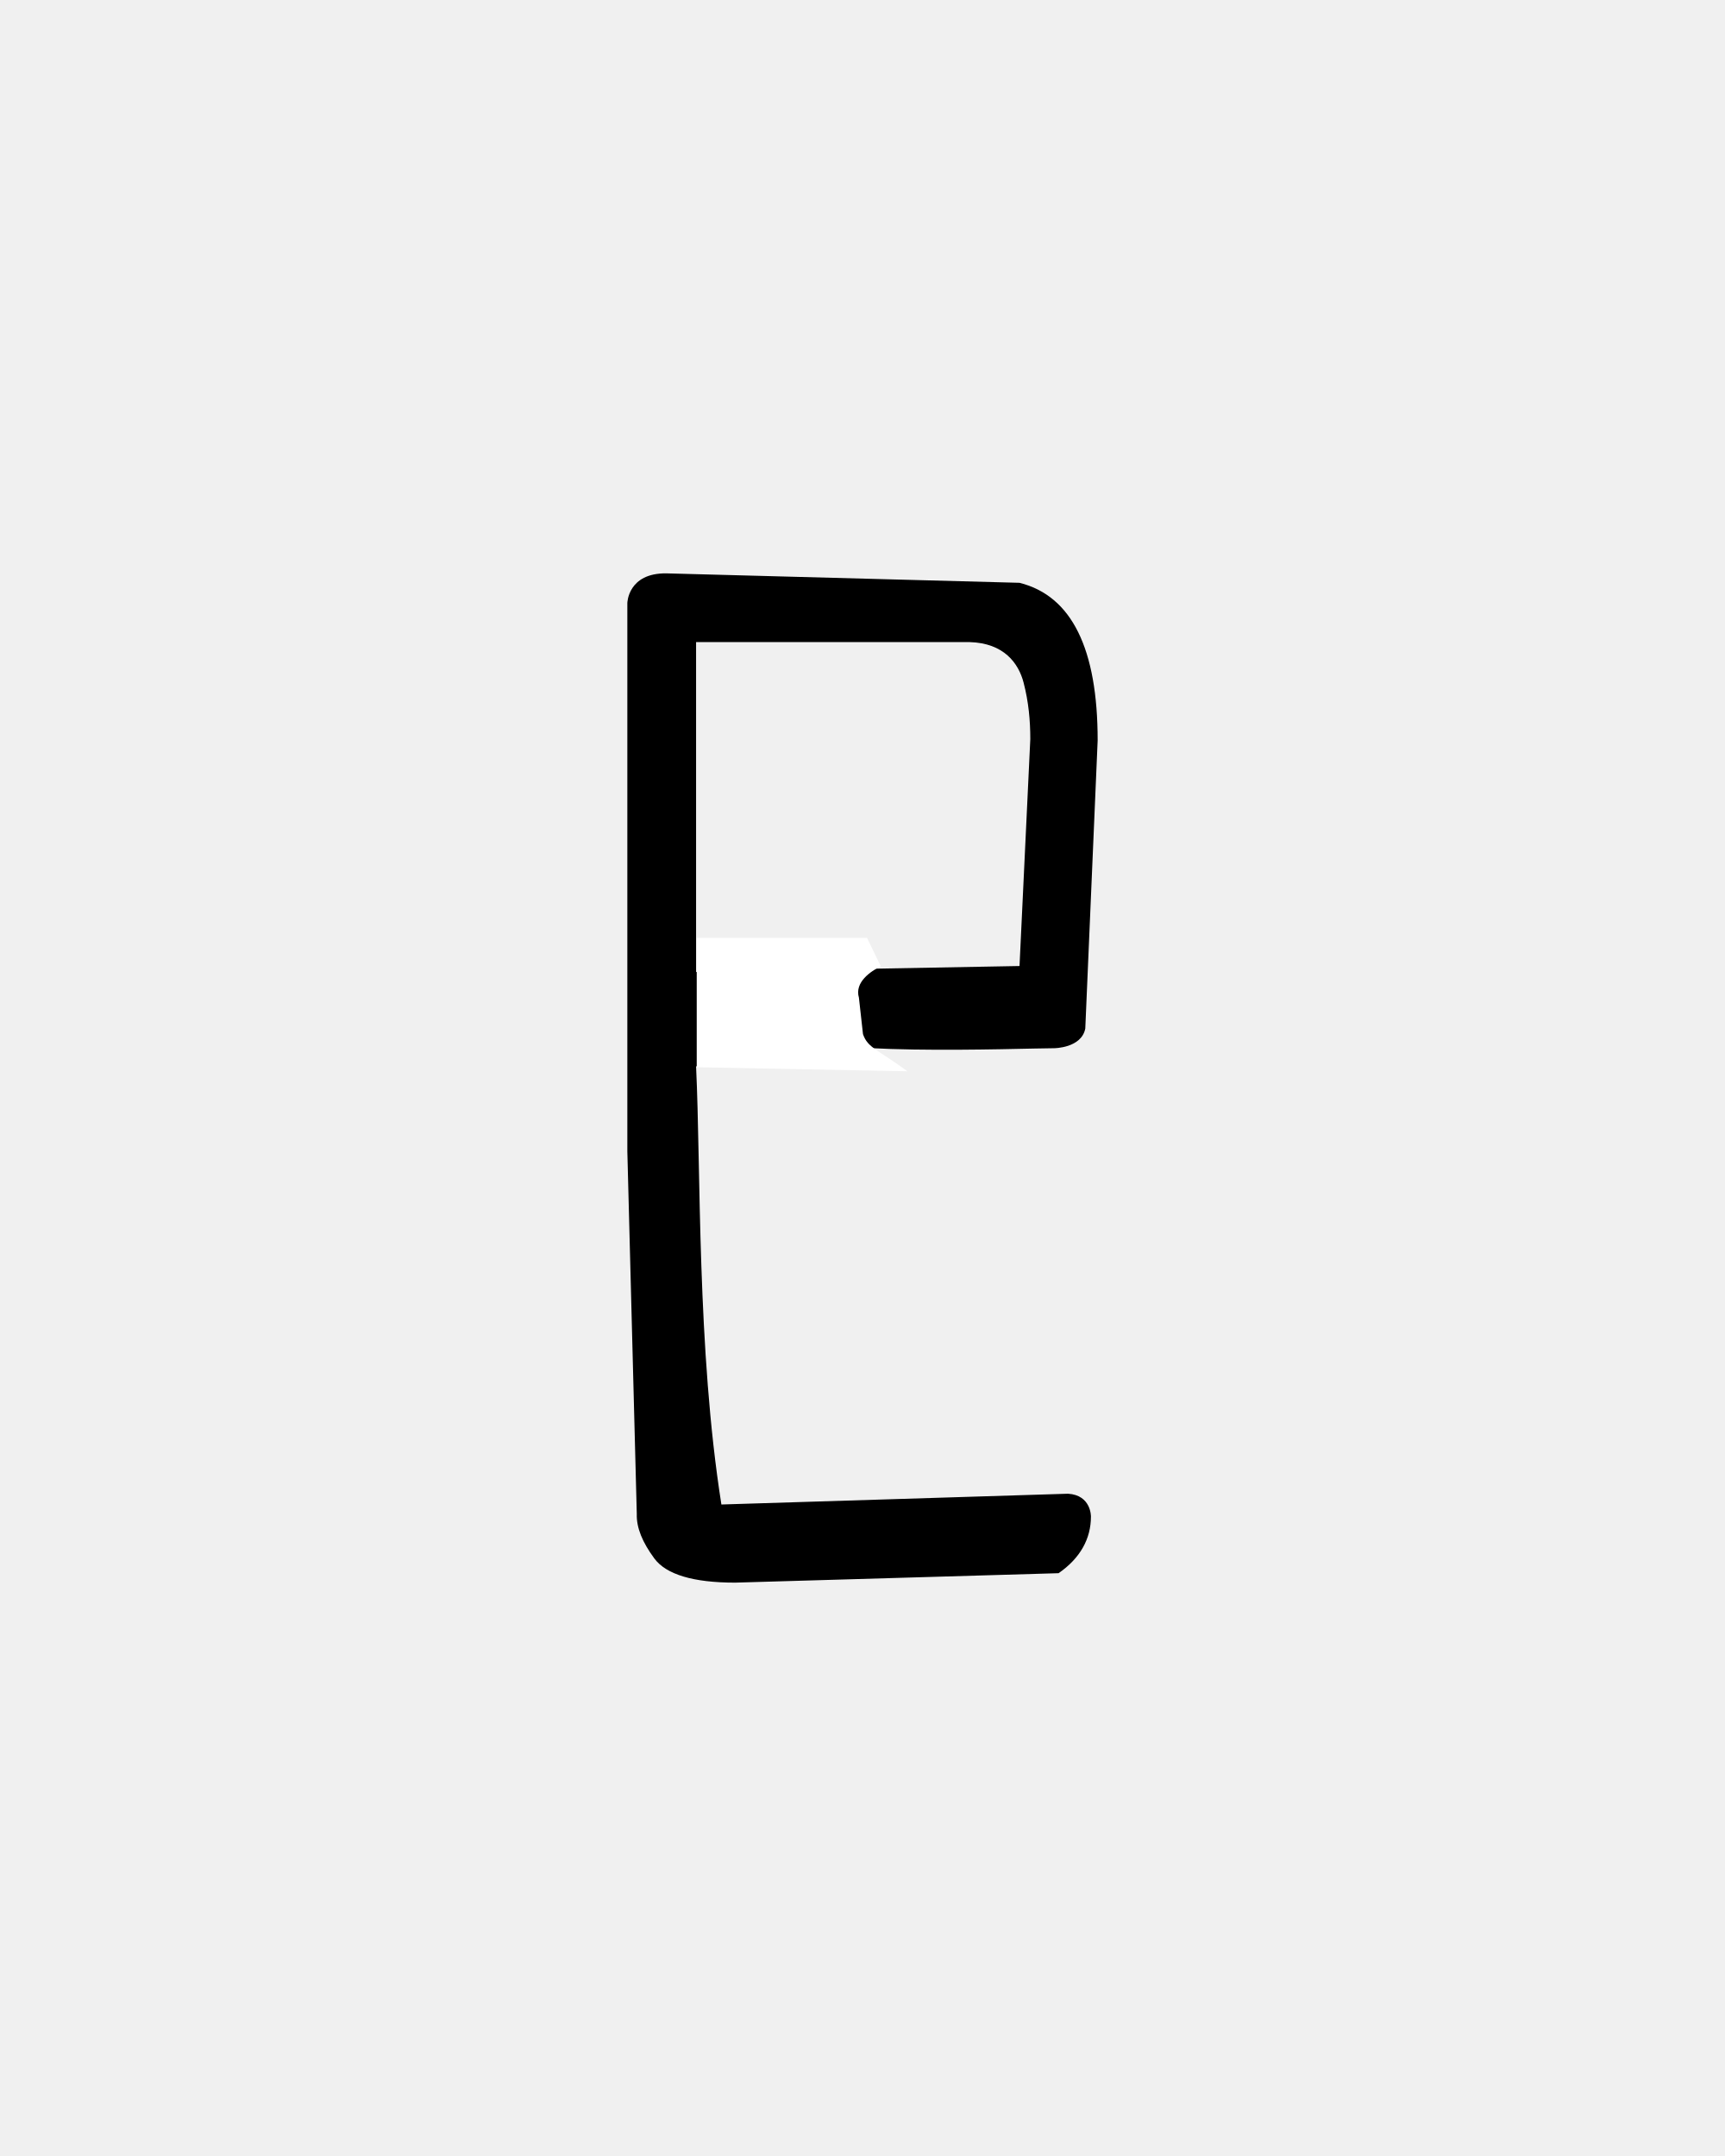
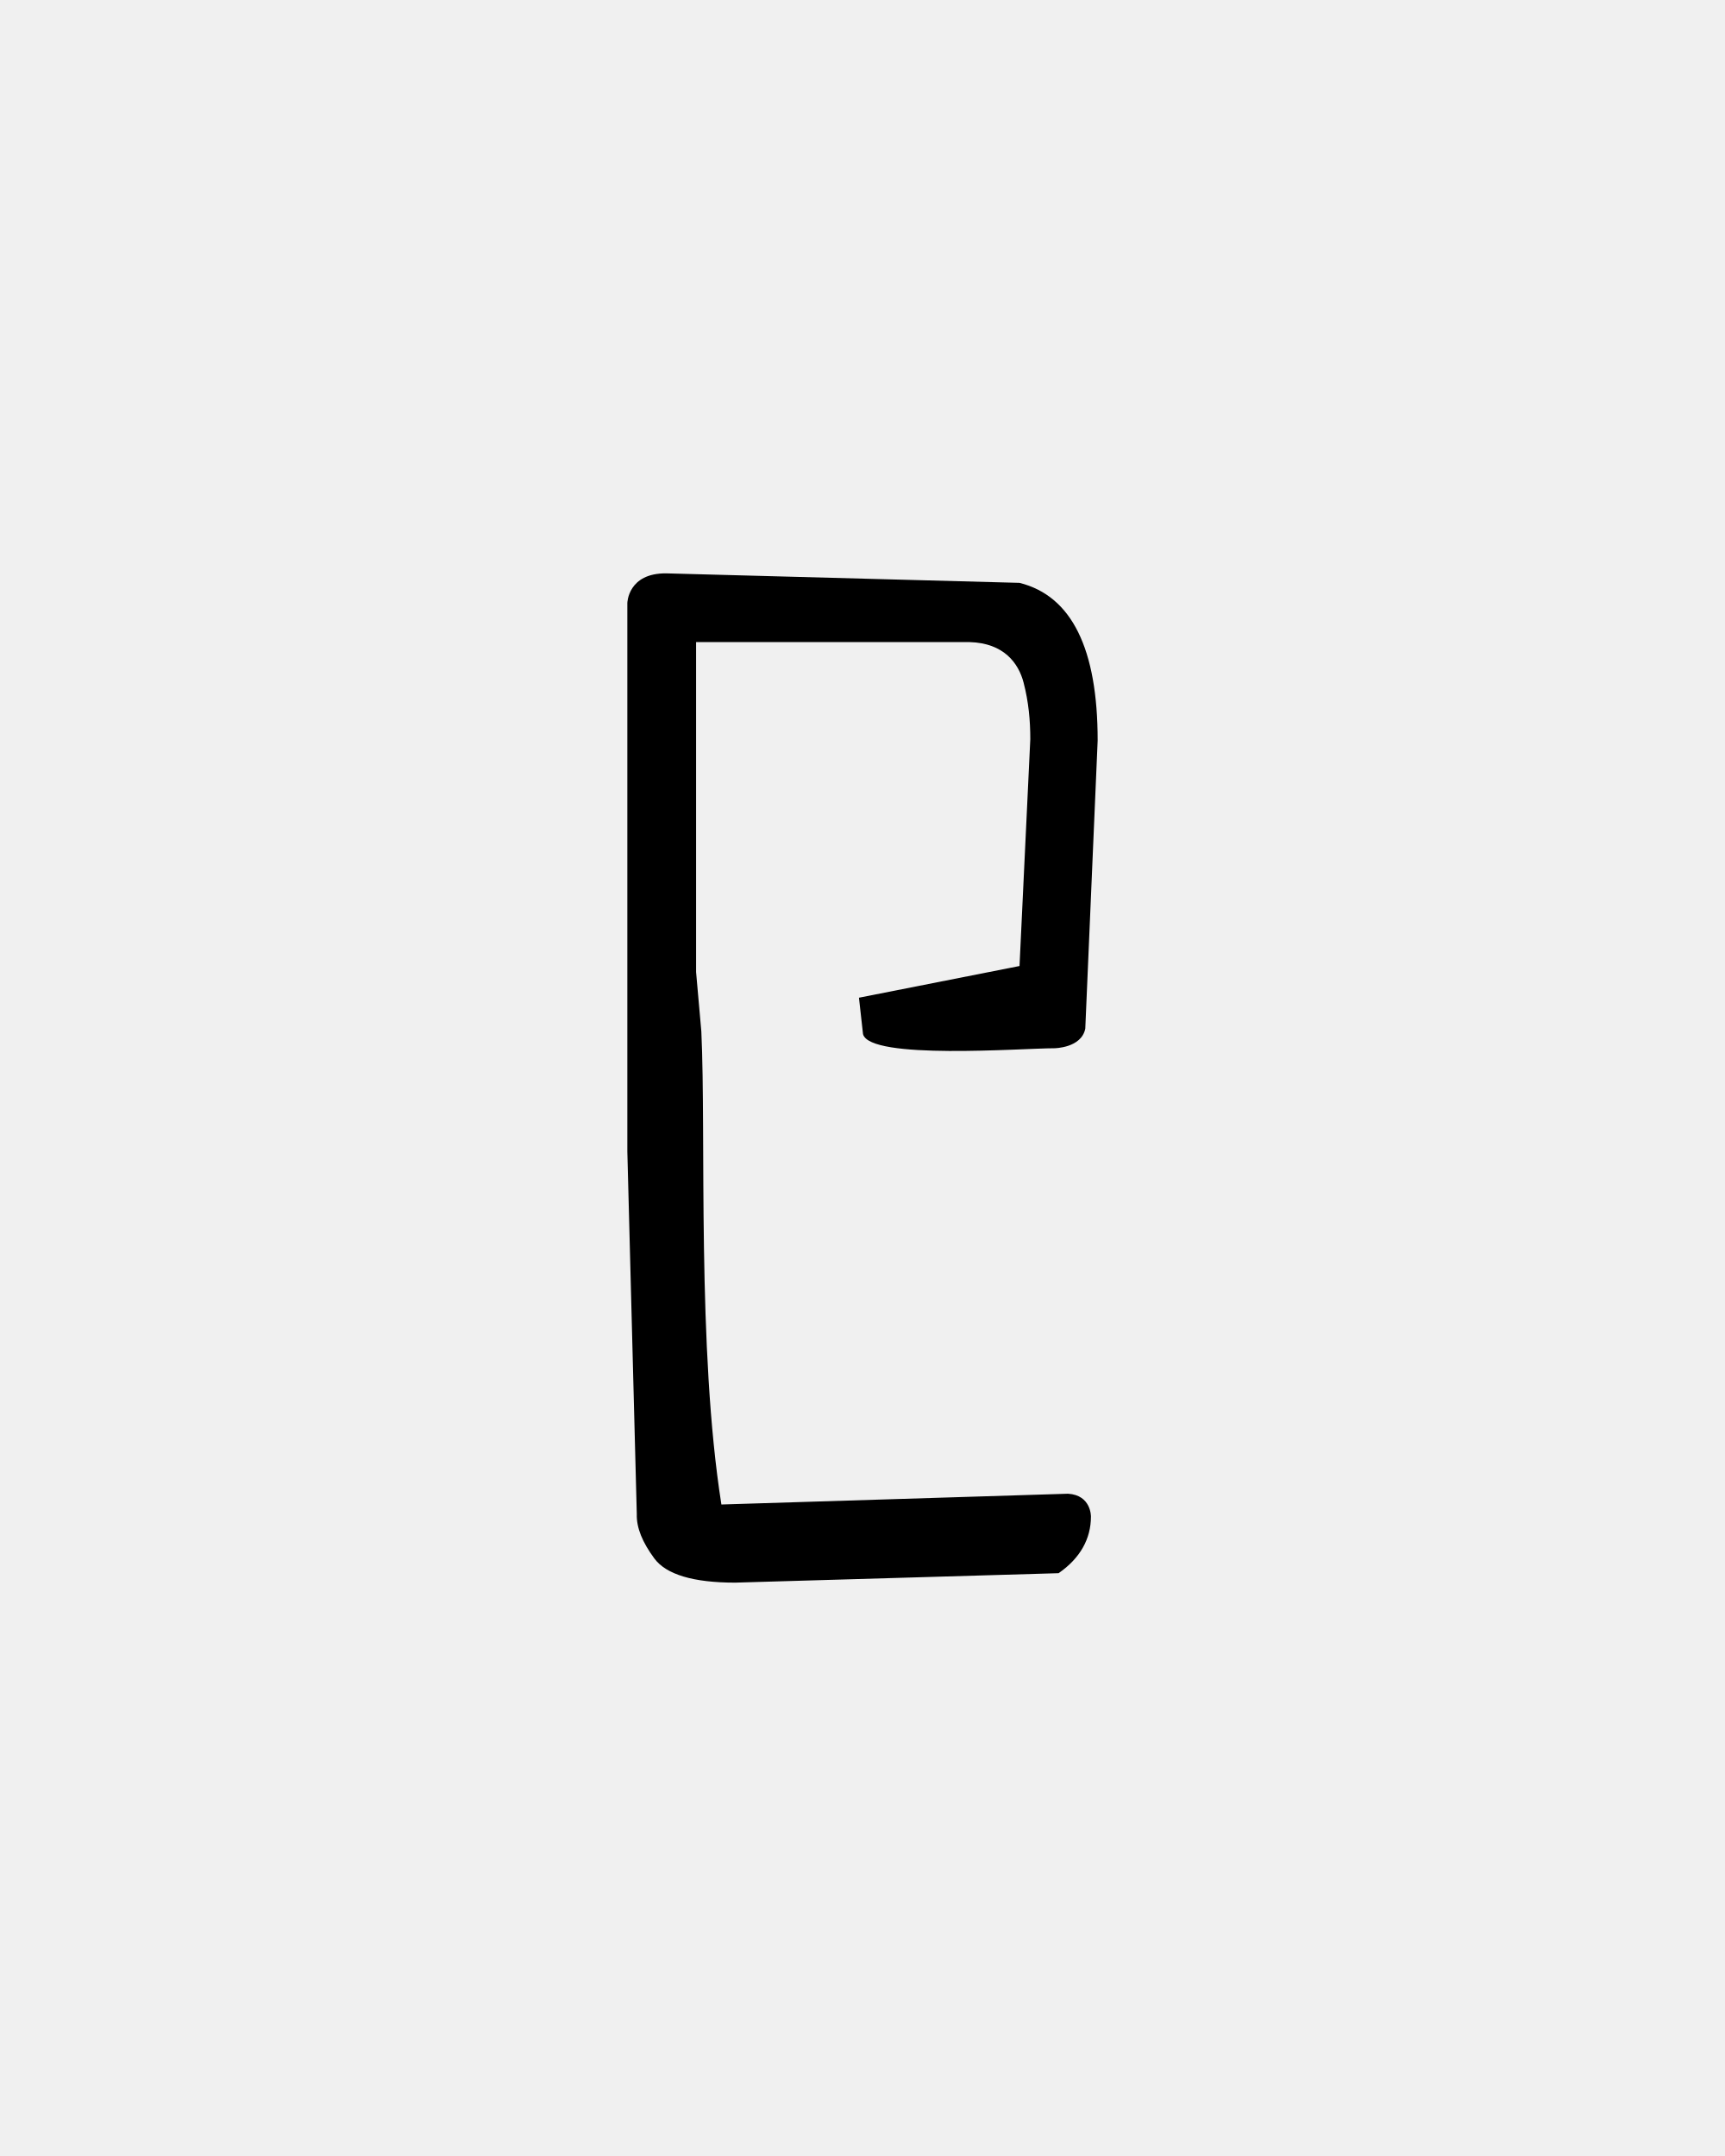
<svg xmlns="http://www.w3.org/2000/svg" version="1.0" width="40" height="50" id="svg2480">
  <defs id="defs2482" />
  <g id="layer1">
-     <path d="m 15.453,13.297 c -0.895,-0.011 -0.906,0.688 -0.906,0.688 l 0,12.719 0.219,8.406 c -0.01,0.322 0.133,0.66 0.406,1.031 0.273,0.371 0.898,0.562 1.875,0.562 l 7.5,-0.219 c 0.508,-0.352 0.75,-0.805 0.75,-1.312 0,0 0.01,-0.498 -0.531,-0.531 l -8.038,0.25 C 16.158,31.28 16.255,27.133 16.141,24.733 l 2.222,-0.817 c 0.156,0.605 5.333,0.393 6.085,0.393 0,0 0.63,-0.003 0.718,-0.456 l 0.287,-6.681 c -2e-5,-2.129 -0.602,-3.353 -1.812,-3.656 z m 0.688,1.594 6.344,0 c 0.792,0.022 1.133,0.488 1.25,0.938 0.117,0.449 0.156,0.883 0.156,1.312 l -0.25,5.262 -7.5,0.138 z" id="path2689" style="fill:#000000;stroke:none" />
+     <path d="m 15.453,13.297 c -0.895,-0.011 -0.906,0.688 -0.906,0.688 v 12.719 l 0.219,8.406 c -0.01,0.322 0.133,0.66 0.406,1.031 0.273,0.371 0.898,0.562 1.875,0.562 l 7.5,-0.219 c 0.508,-0.352 0.75,-0.805 0.75,-1.312 0,0 0.01,-0.498 -0.531,-0.531 l -8.038,0.25 C 16.158,31.28 16.376,26.321 16.263,23.921 l 3.655,-0.783 0.094,0.844 c 0.156,0.605 3.684,0.328 4.436,0.328 0,0 0.63,-0.003 0.718,-0.456 l 0.287,-6.681 c -2e-5,-2.129 -0.602,-3.353 -1.812,-3.656 z m 0.688,1.594 h 6.344 c 0.792,0.022 1.133,0.488 1.25,0.938 0.117,0.449 0.156,0.883 0.156,1.312 l -0.25,5.262 -3.723,0.735 -3.655,0.783 -0.122,-1.38 z" id="path2689" style="fill:#000000;stroke:none" />
  </g>
-   <path style="font-size:medium;font-style:normal;font-variant:normal;font-weight:normal;font-stretch:normal;text-indent:0;text-align:start;text-decoration:none;line-height:normal;letter-spacing:normal;word-spacing:normal;text-transform:none;direction:ltr;block-progression:tb;writing-mode:lr-tb;text-anchor:start;baseline-shift:baseline;color:#000000;fill:#ffffff;fill-opacity:1;stroke:none;stroke-width:2.738;marker:none;visibility:visible;display:inline;overflow:visible;enable-background:accumulate;font-family:Sans;-inkscape-font-specification:Sans" d="m 16.156,21.75 0,3 4.885,0.094 c -0.693,-0.512 -0.918,-0.537 -1.03,-0.862 l -0.094,-0.844 c -0.106,-0.362 0.275,-0.612 0.506,-0.731 L 20.105,21.75 z" id="path2985" />
+   <path style="font-size:medium;font-style:normal;font-variant:normal;font-weight:normal;font-stretch:normal;text-indent:0;text-align:start;text-decoration:none;line-height:normal;letter-spacing:normal;word-spacing:normal;text-transform:none;direction:ltr;block-progression:tb;writing-mode:lr-tb;text-anchor:start;baseline-shift:baseline;color:#000000;fill:#ffffff;fill-opacity:0;stroke:none;stroke-width:2.738;marker:none;visibility:visible;display:inline;overflow:visible;enable-background:accumulate;font-family:Sans;-inkscape-font-specification:Sans" d="m 16.156,21.75 0,3 4.885,0.094 c -0.693,-0.512 -0.918,-0.537 -1.03,-0.862 l -0.094,-0.844 c -0.106,-0.362 0.275,-0.612 0.506,-0.731 L 20.105,21.75 z" id="path2985" />
</svg>
